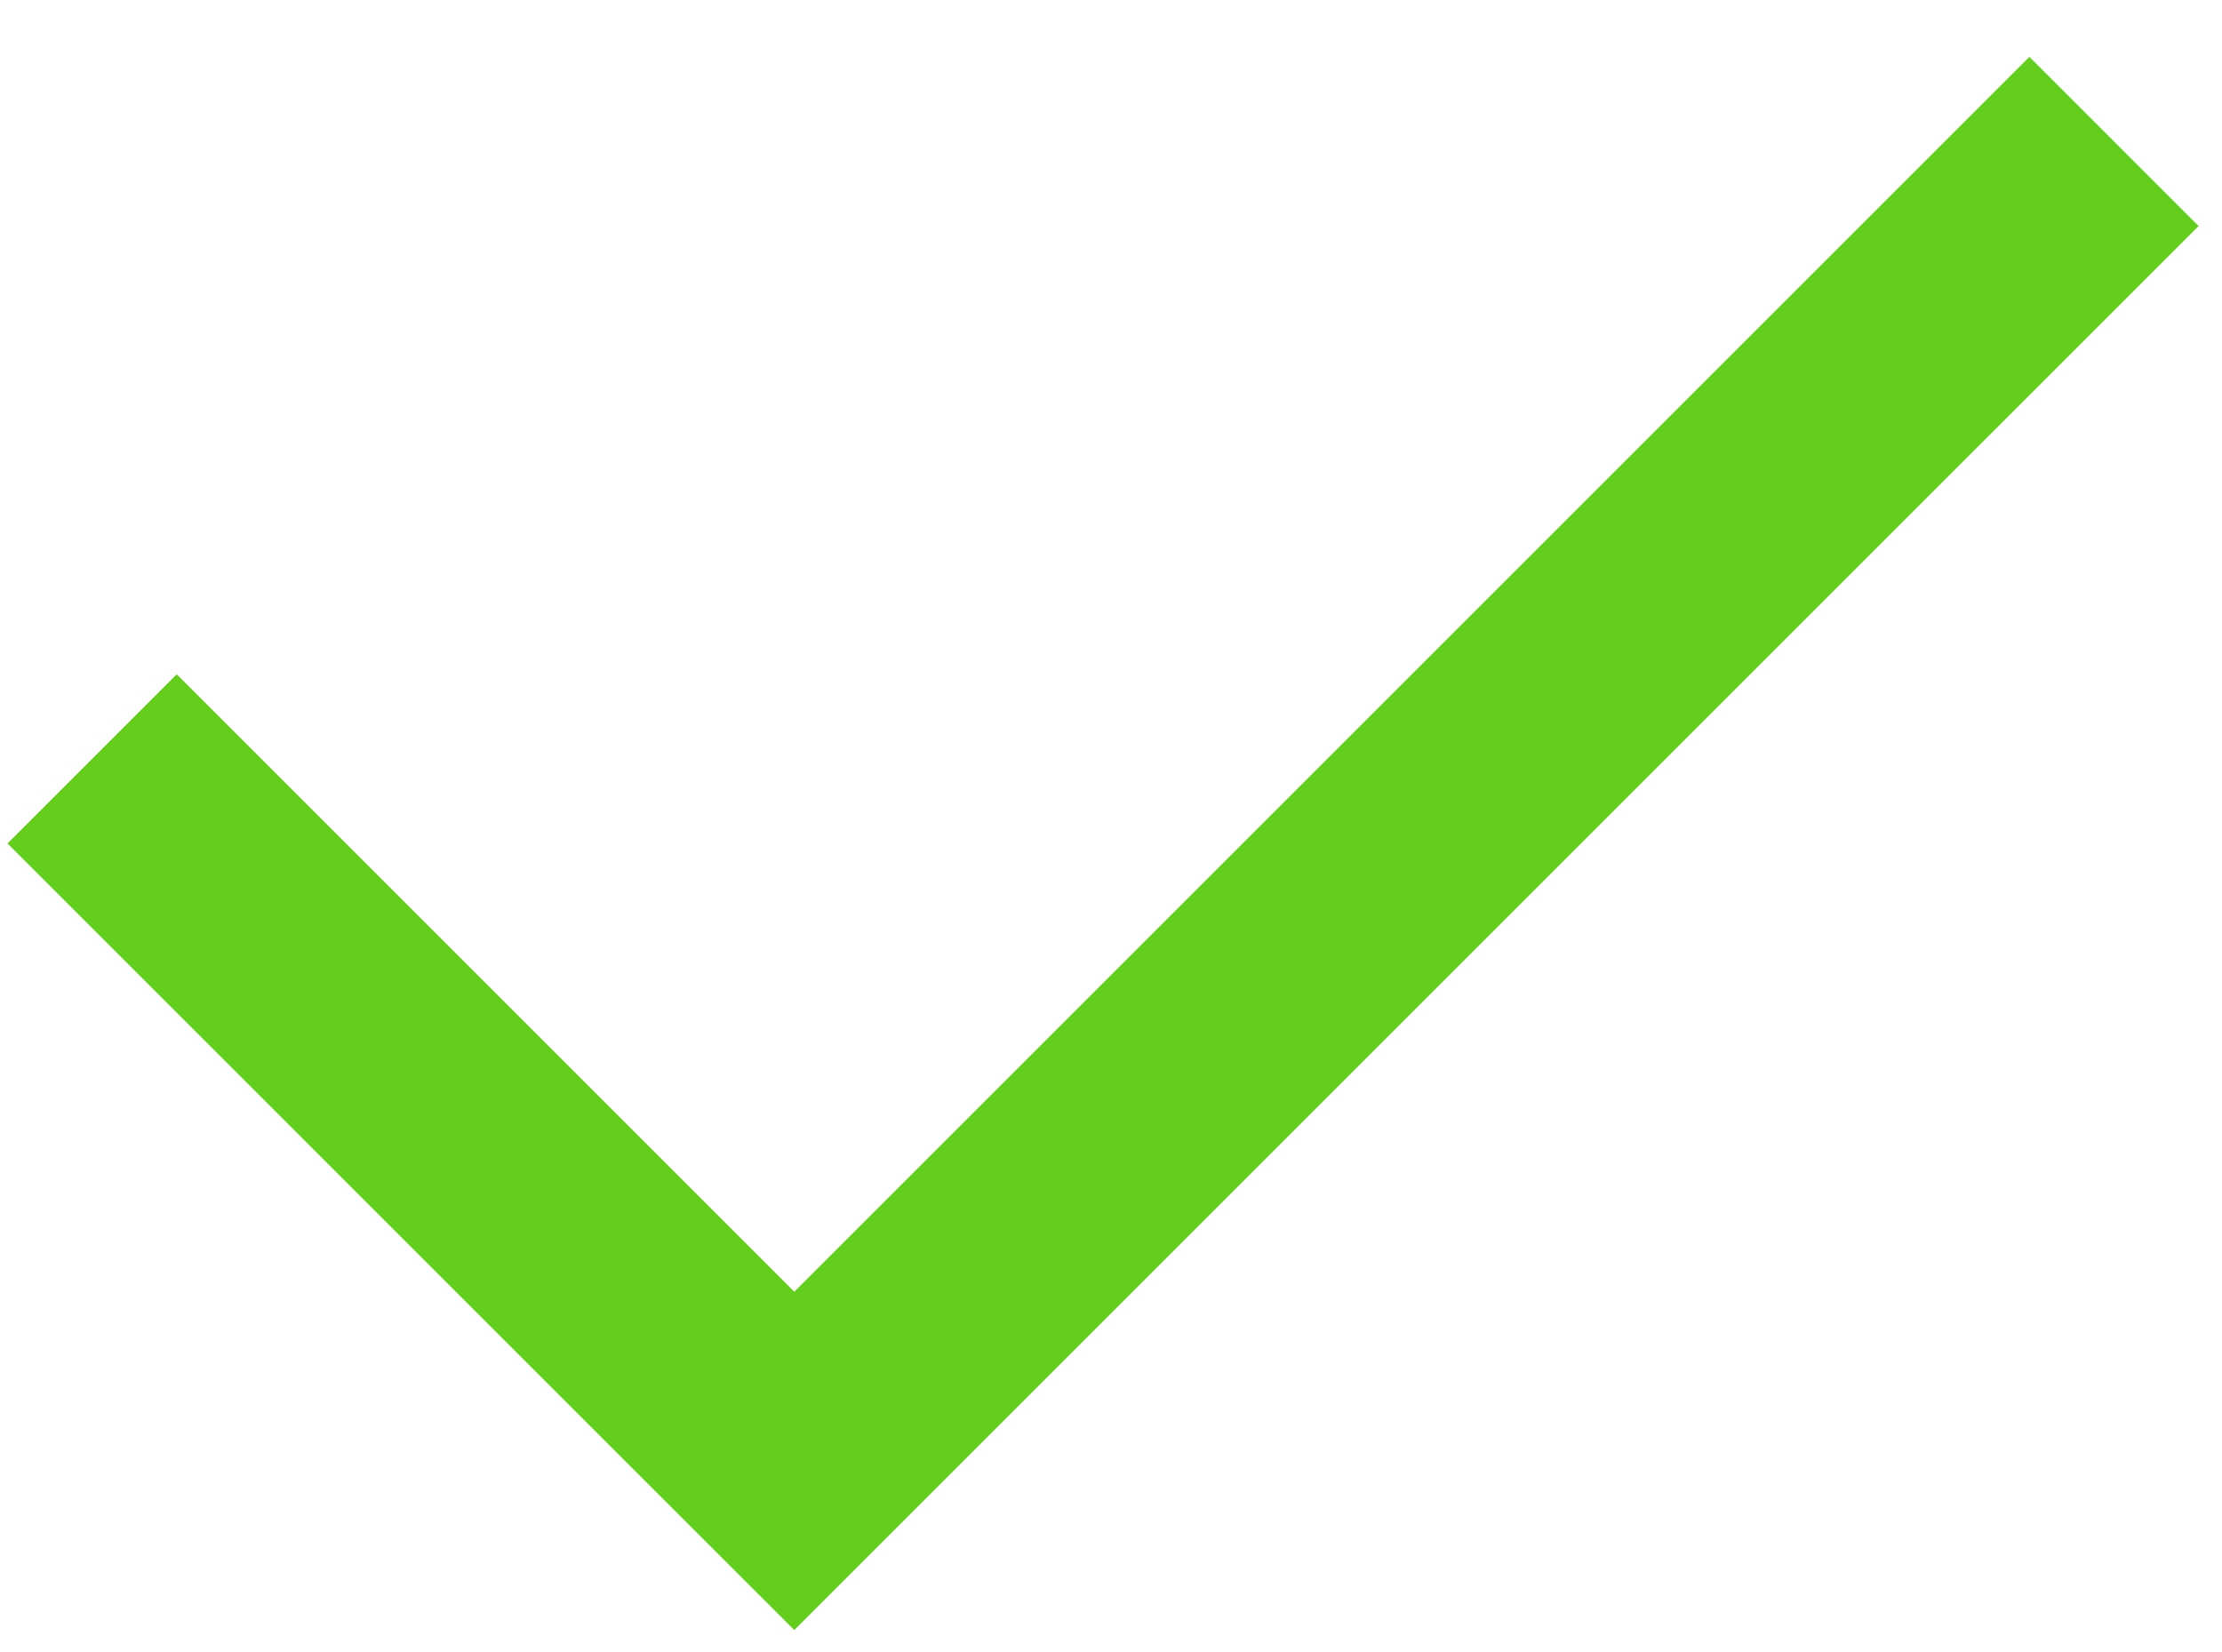
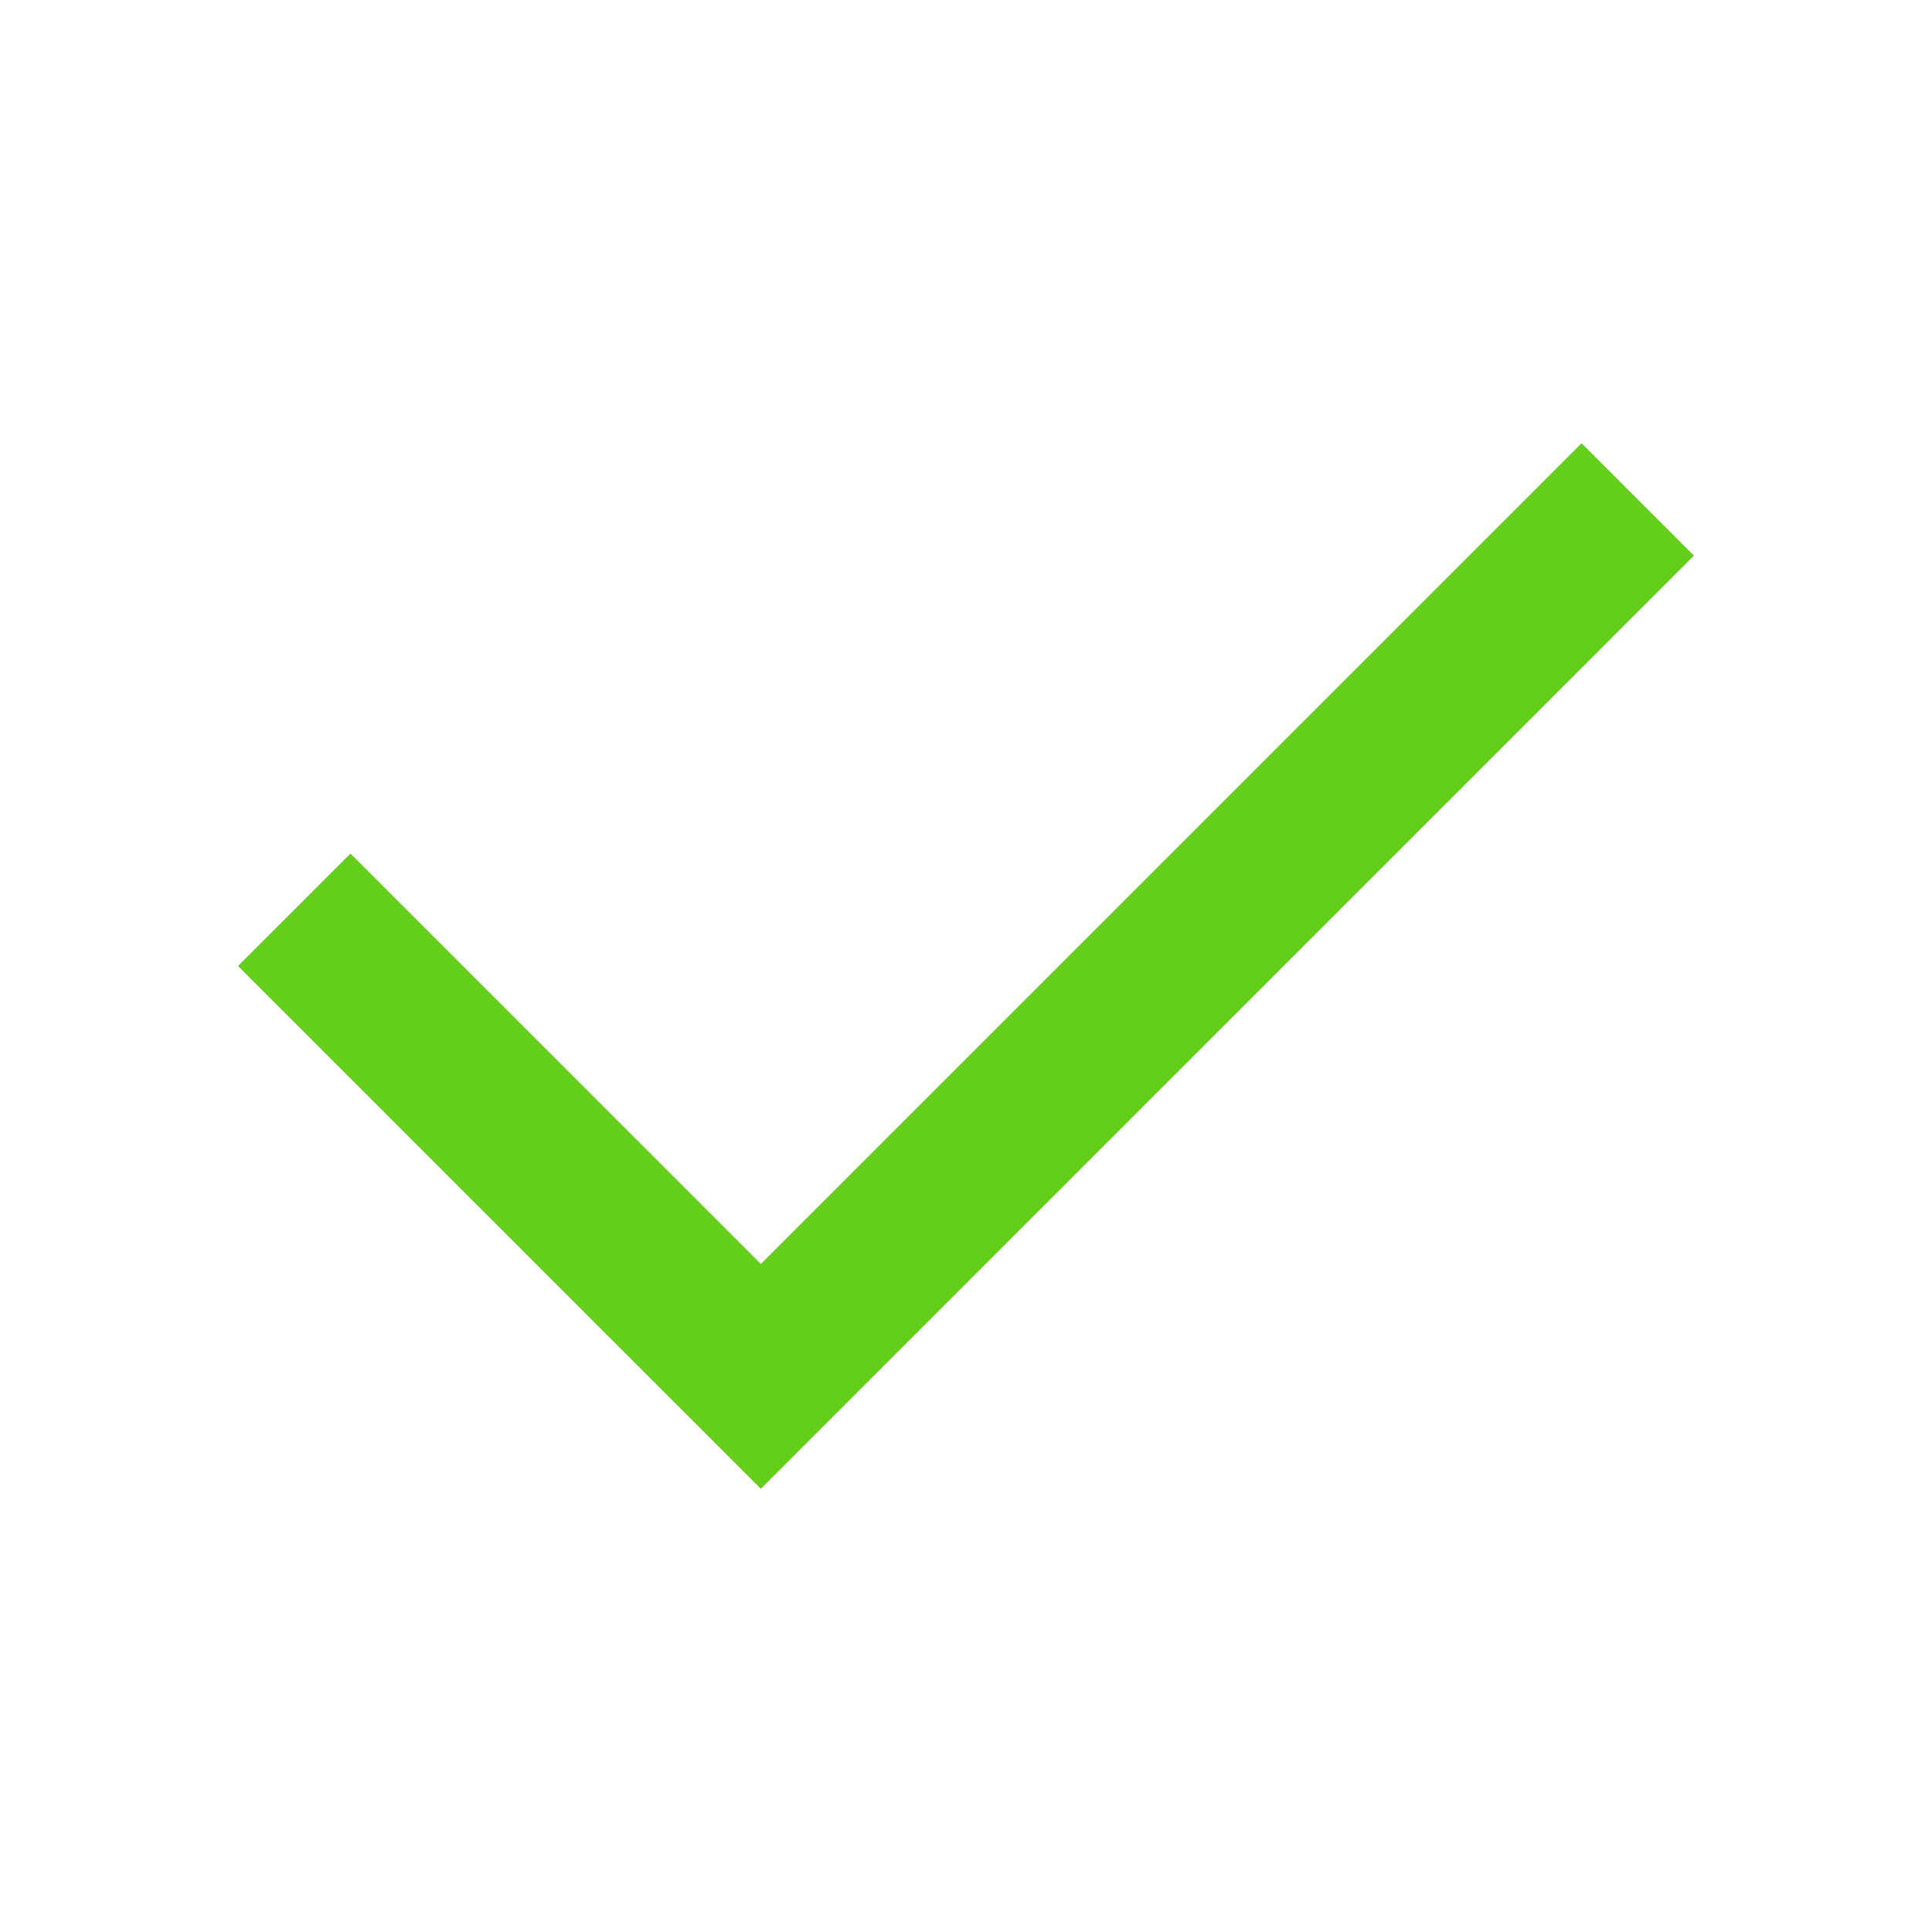
- <svg xmlns="http://www.w3.org/2000/svg" width="39" height="29" viewBox="0 0 39 29" fill="none">
-   <path fill-rule="evenodd" clip-rule="evenodd" d="M35.619 0.998L13.941 22.676L3.102 11.837L0.132 14.807L10.97 25.646L10.97 25.646L13.941 28.615L38.589 3.968L35.619 0.998Z" fill="#63CE1C" />
+ <svg xmlns="http://www.w3.org/2000/svg" width="600" height="600" fill="none">
+   <path fill-rule="evenodd" clip-rule="evenodd" d="M491.161 137.65 236.284 392.526 108.85 265.082 73.933 300l127.444 127.445 34.918 34.906 289.772-289.796Z" fill="#63ce1c" style="stroke-width:11.757" />
</svg>
